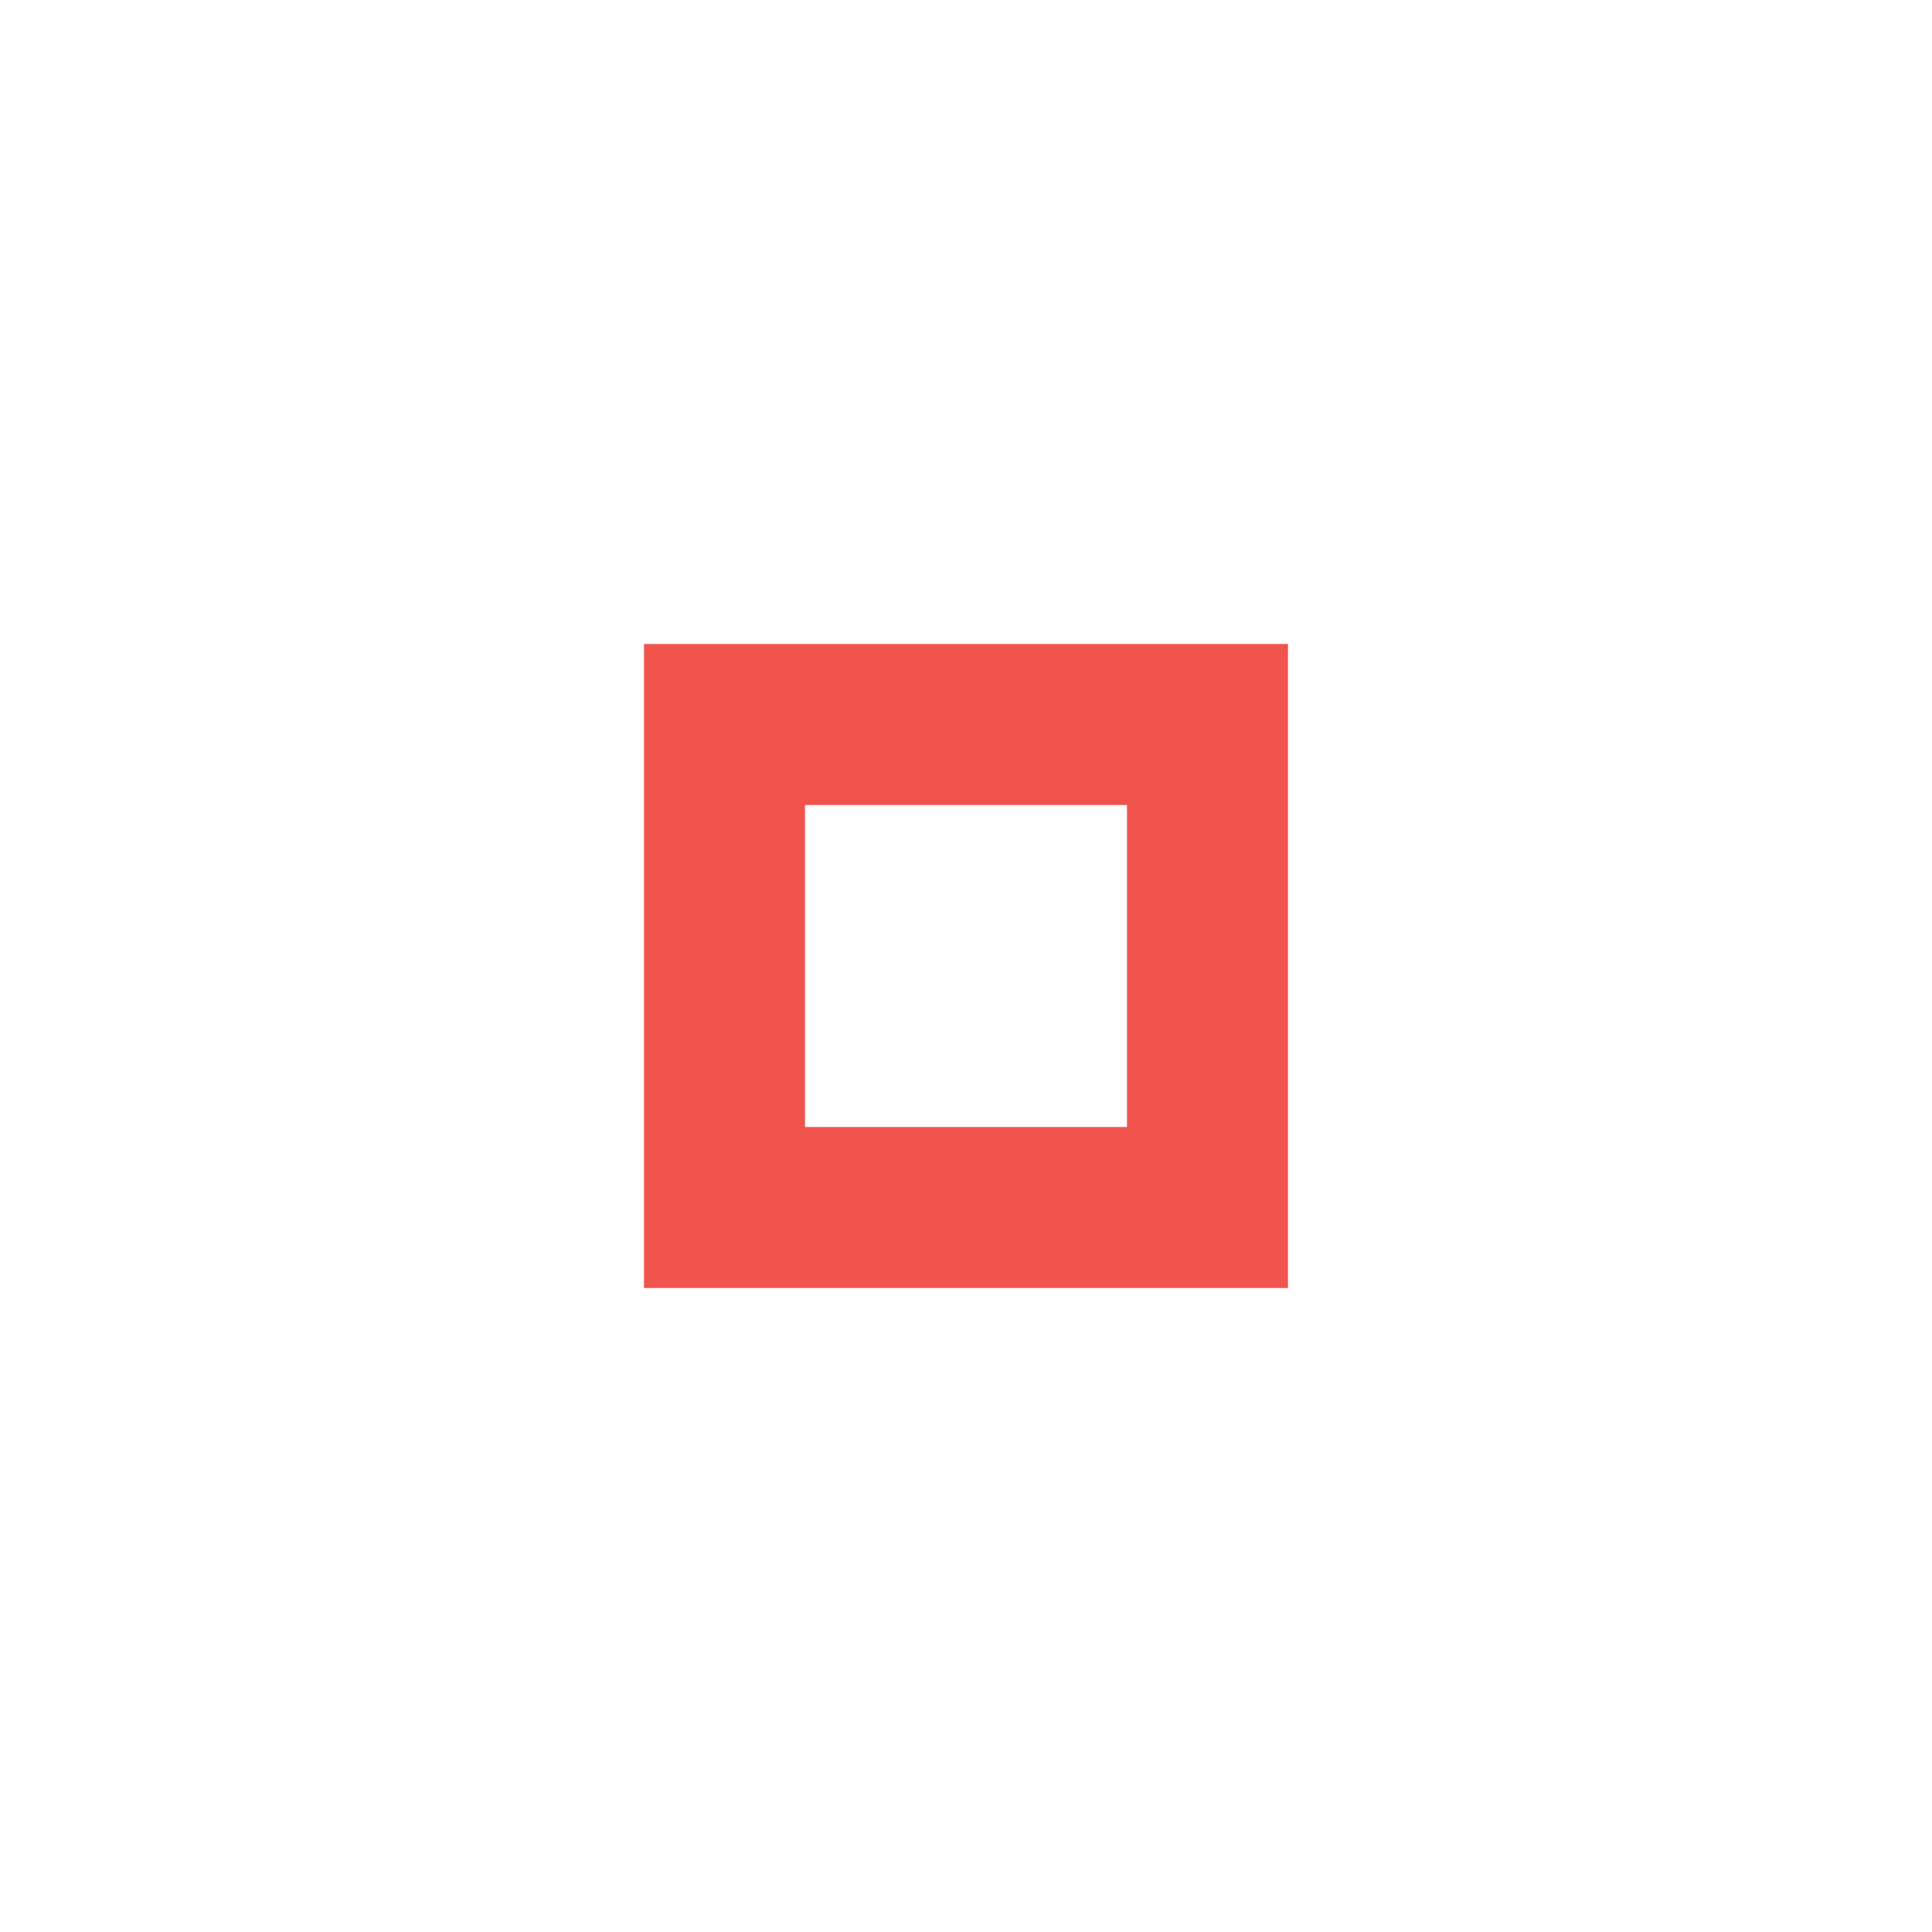
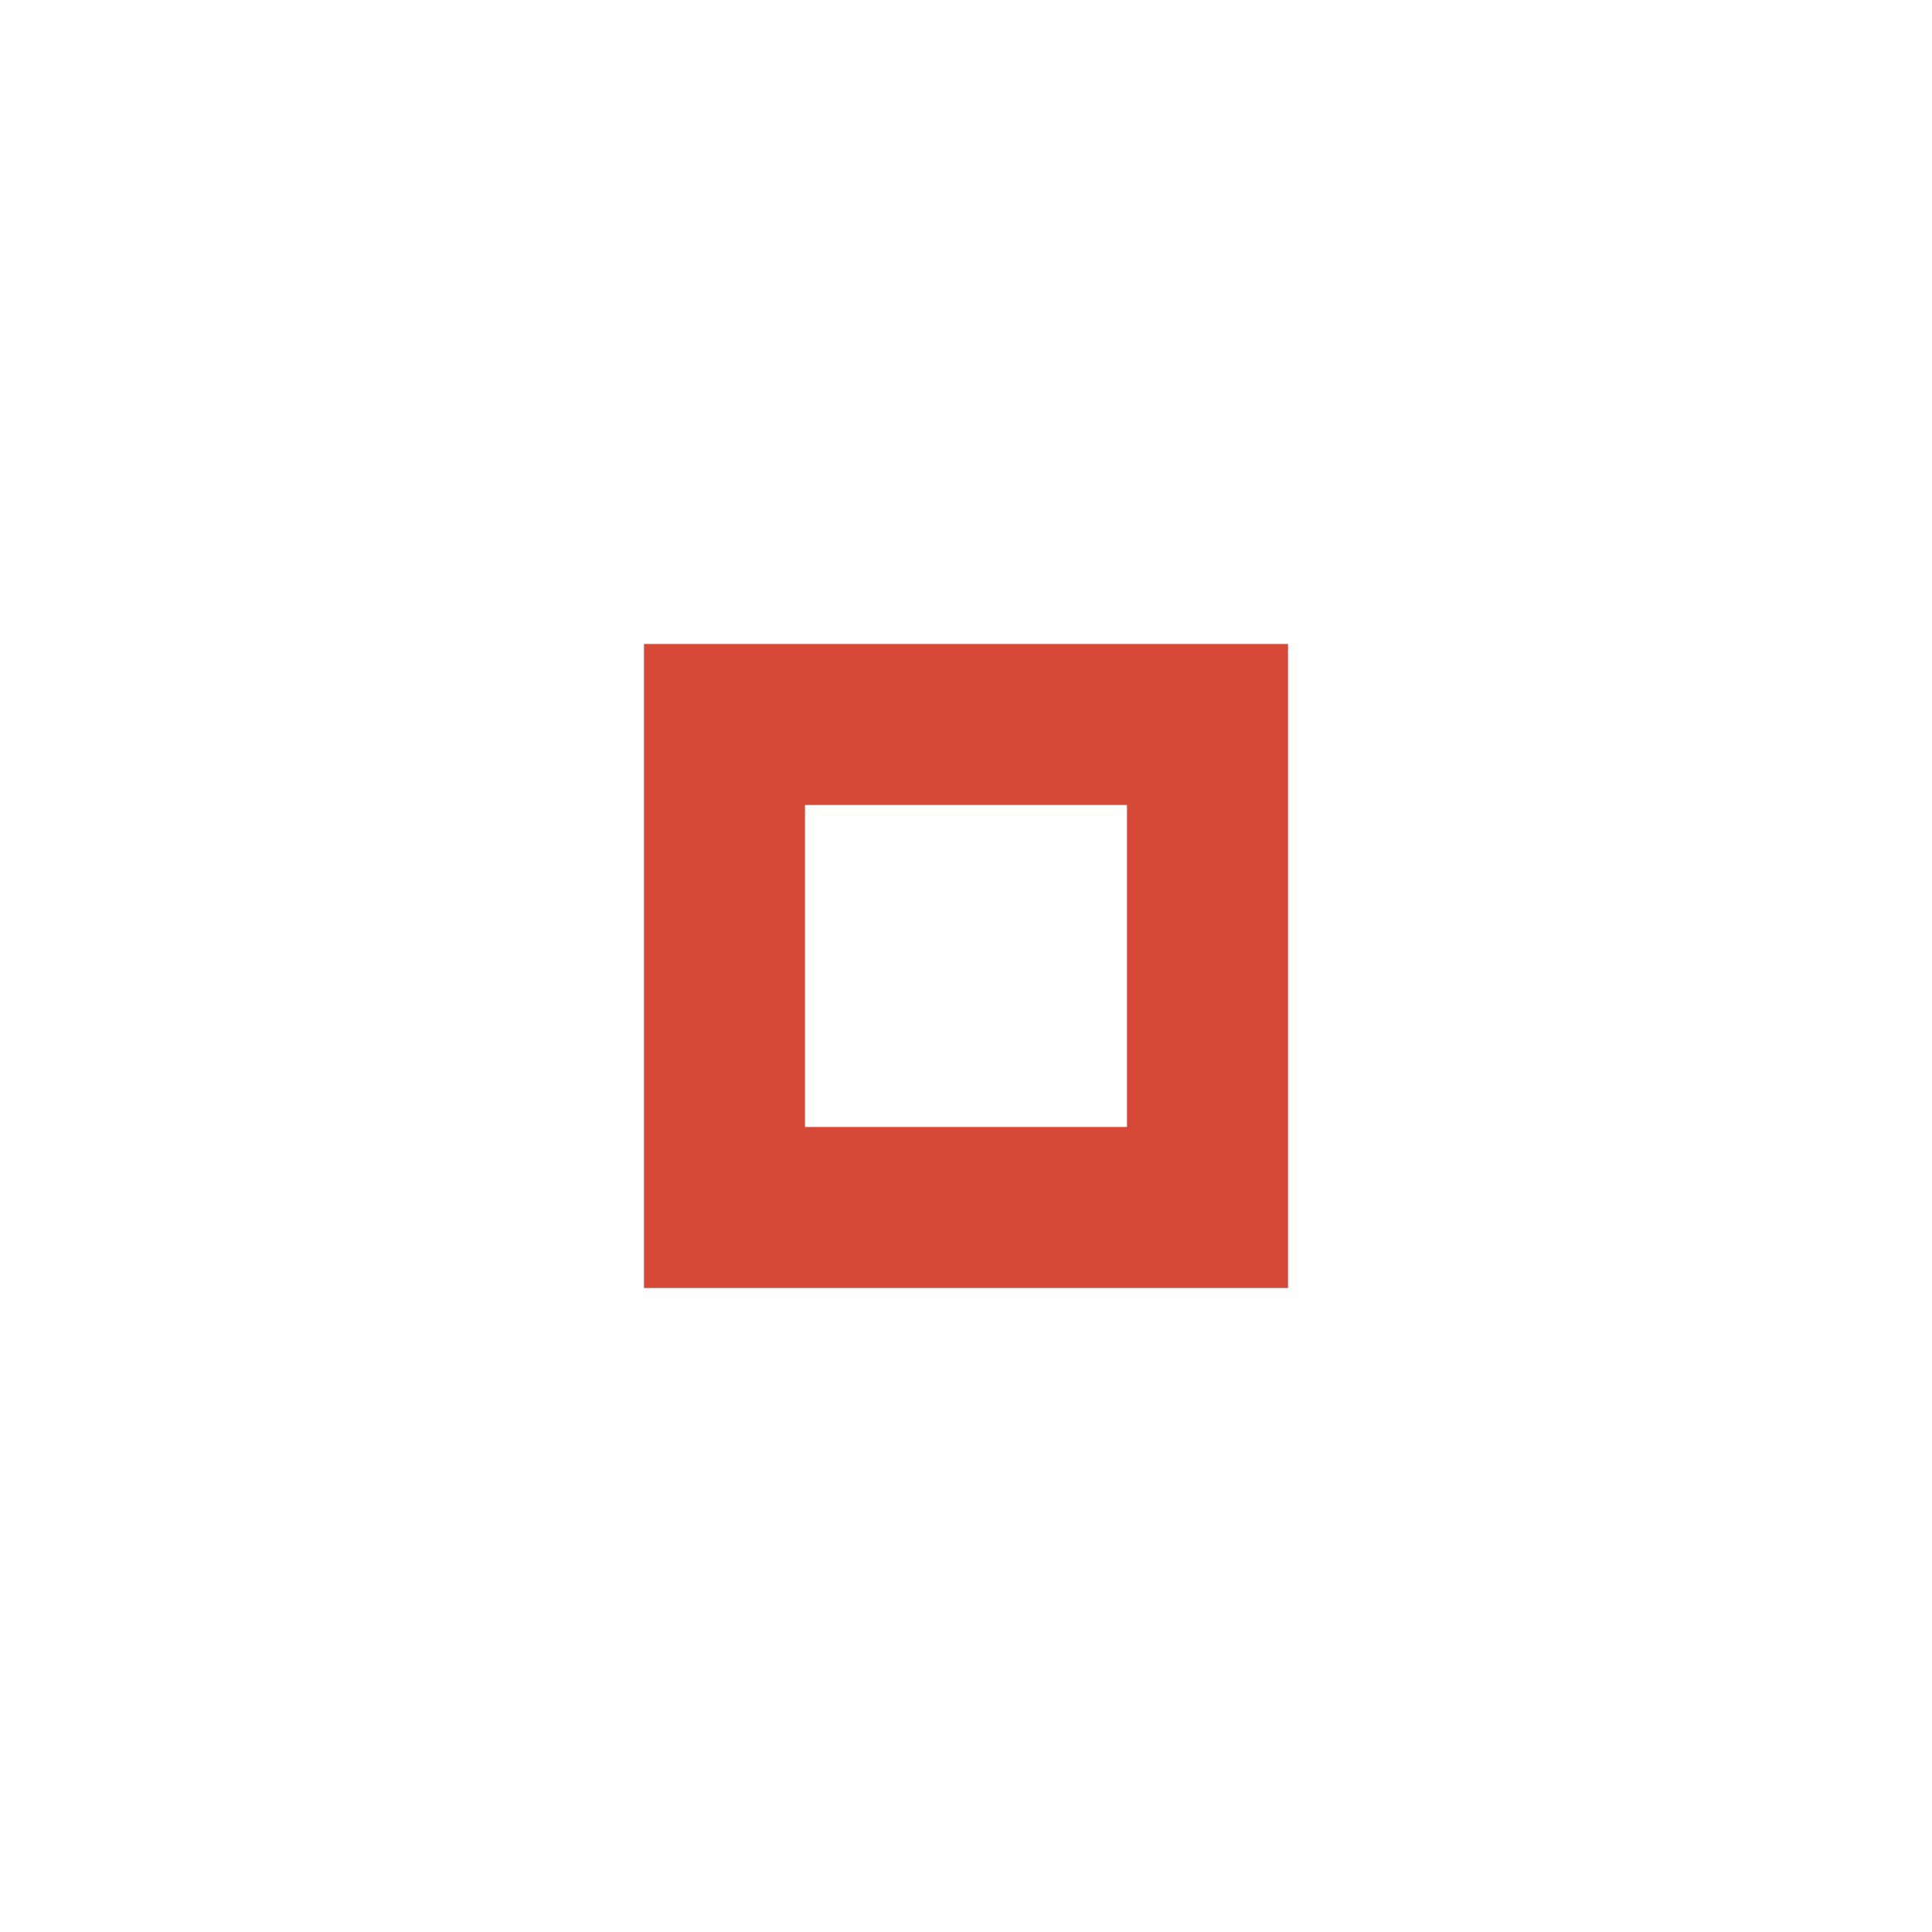
<svg xmlns="http://www.w3.org/2000/svg" version="1.1" x="0px" y="0px" width="24px" height="24px" viewBox="0 0 24 24" xml:space="preserve">
-   <path fill="#f0544c" d="M14,14h-4v-4h4V14z M16,8H8v8h8V8z" />
+   <path fill="#d64937" d="M14,14h-4v-4h4V14z M16,8H8v8h8V8z" />
</svg>
